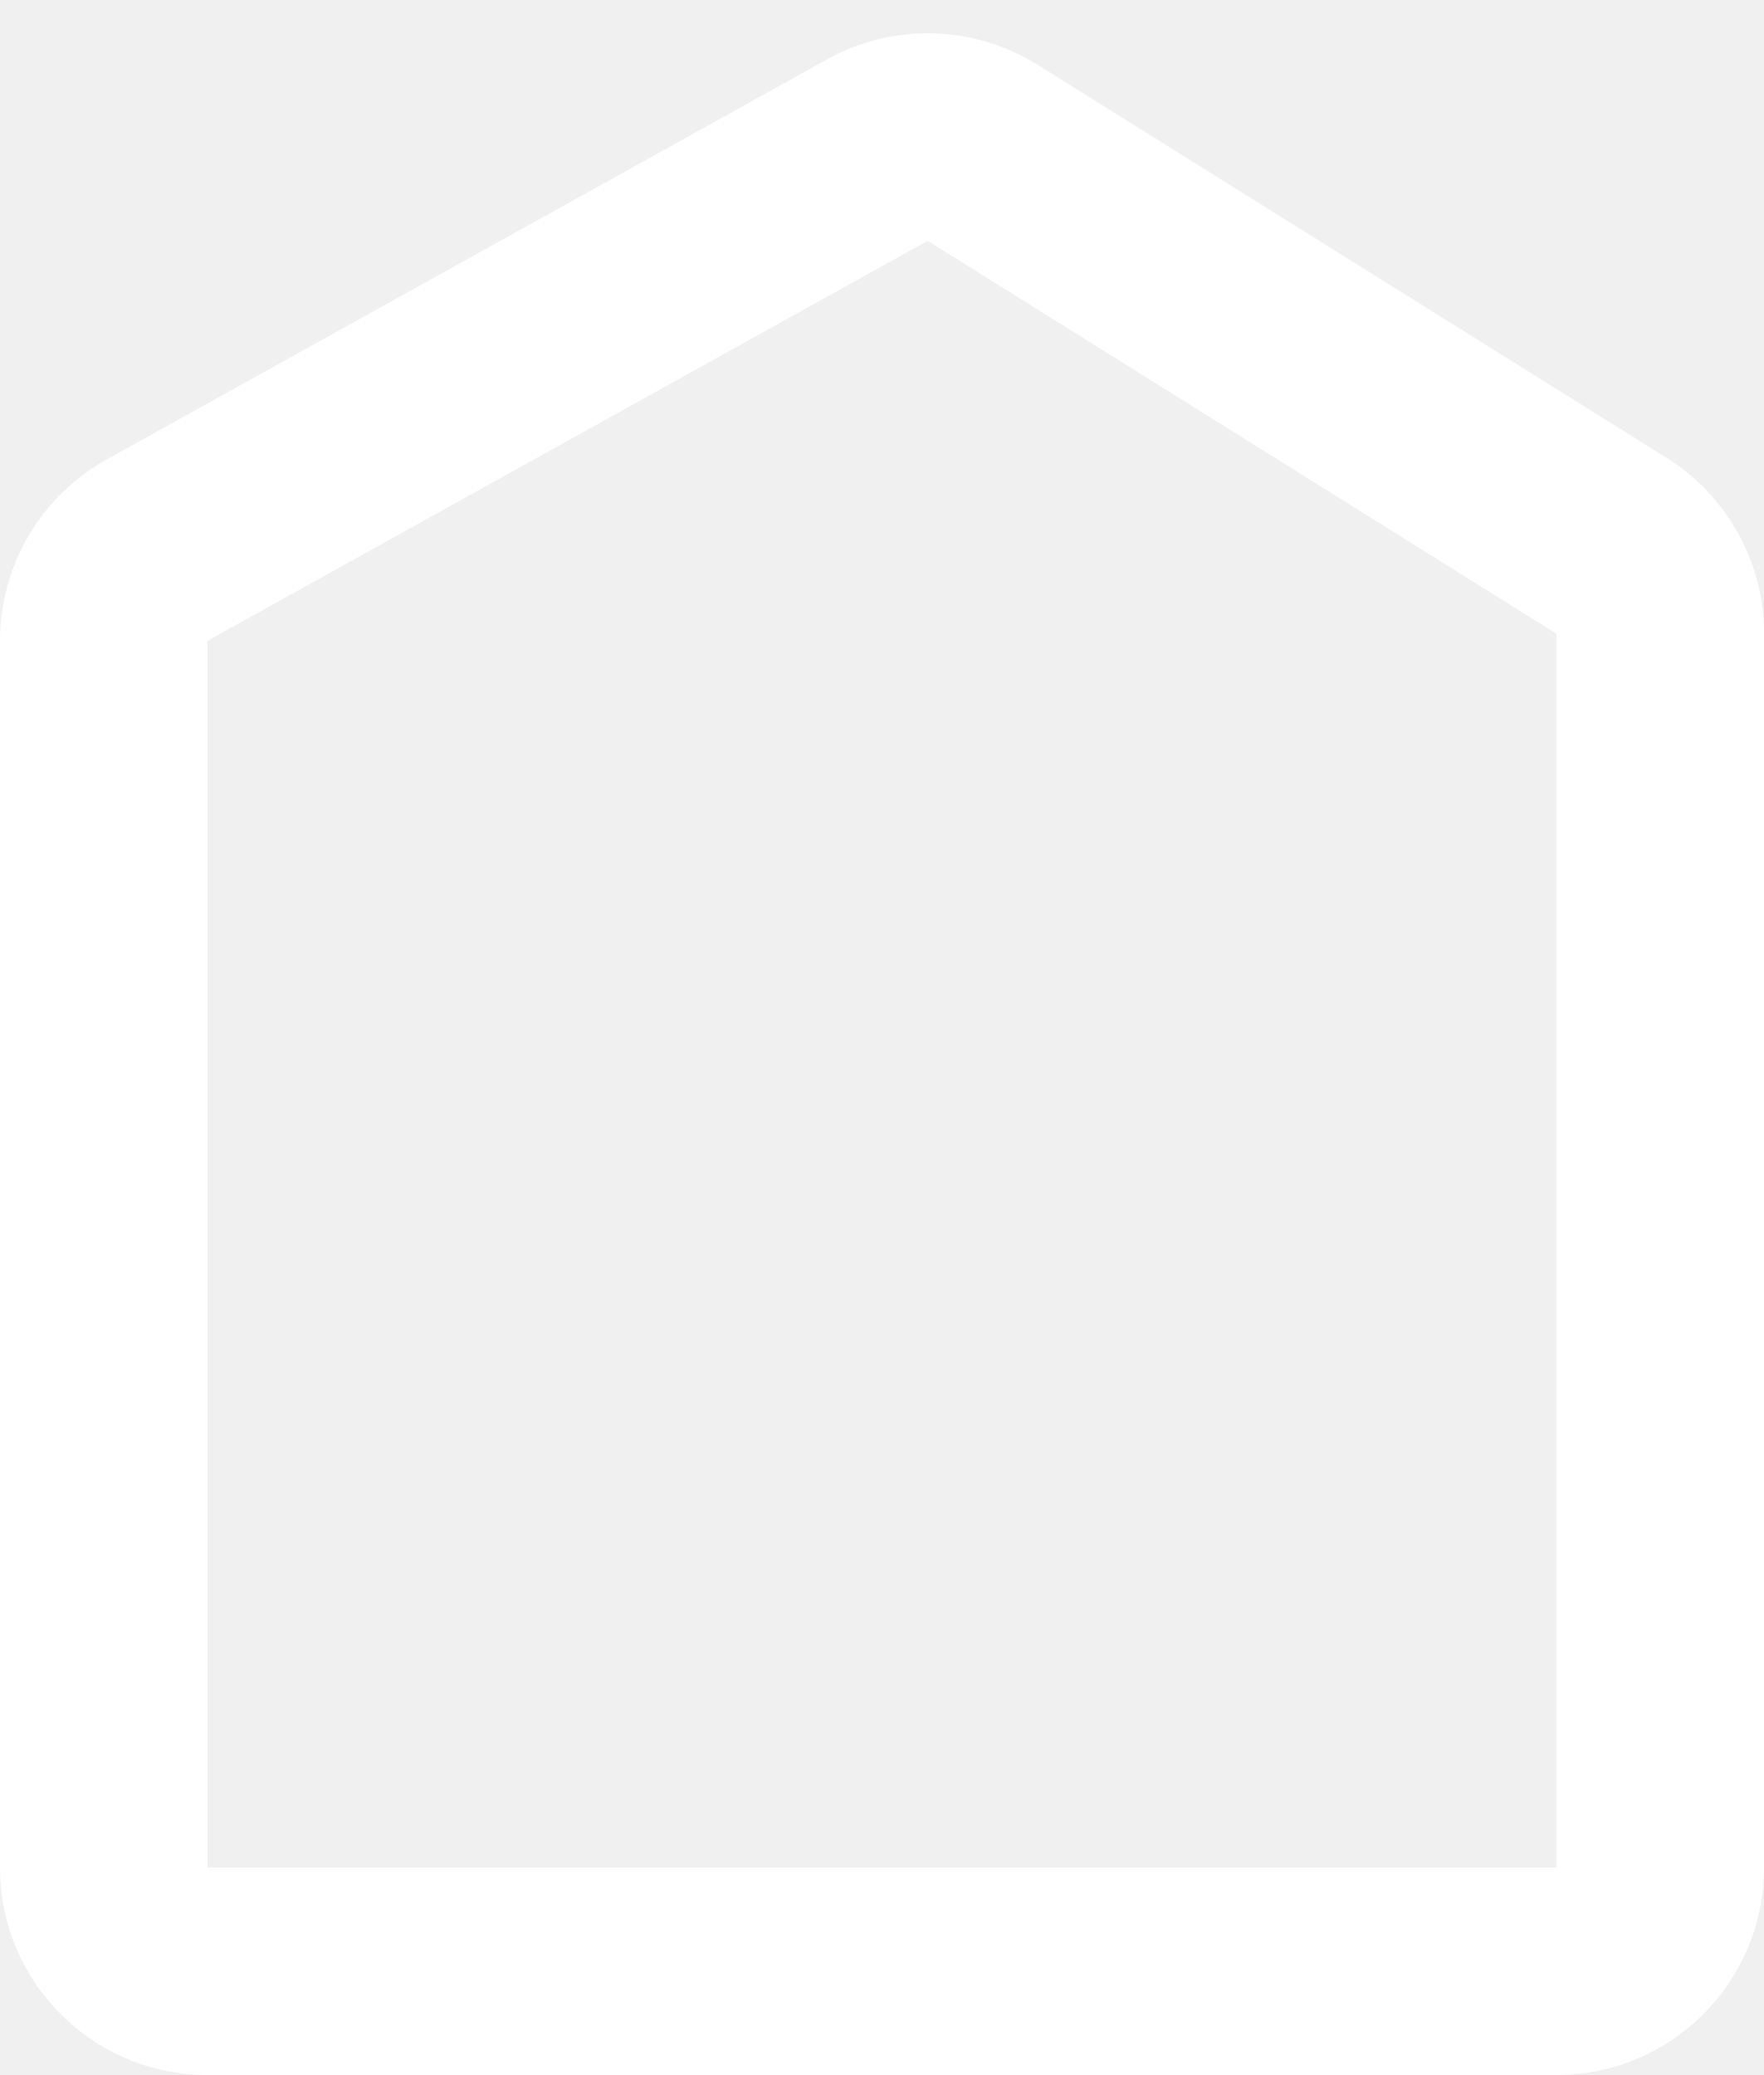
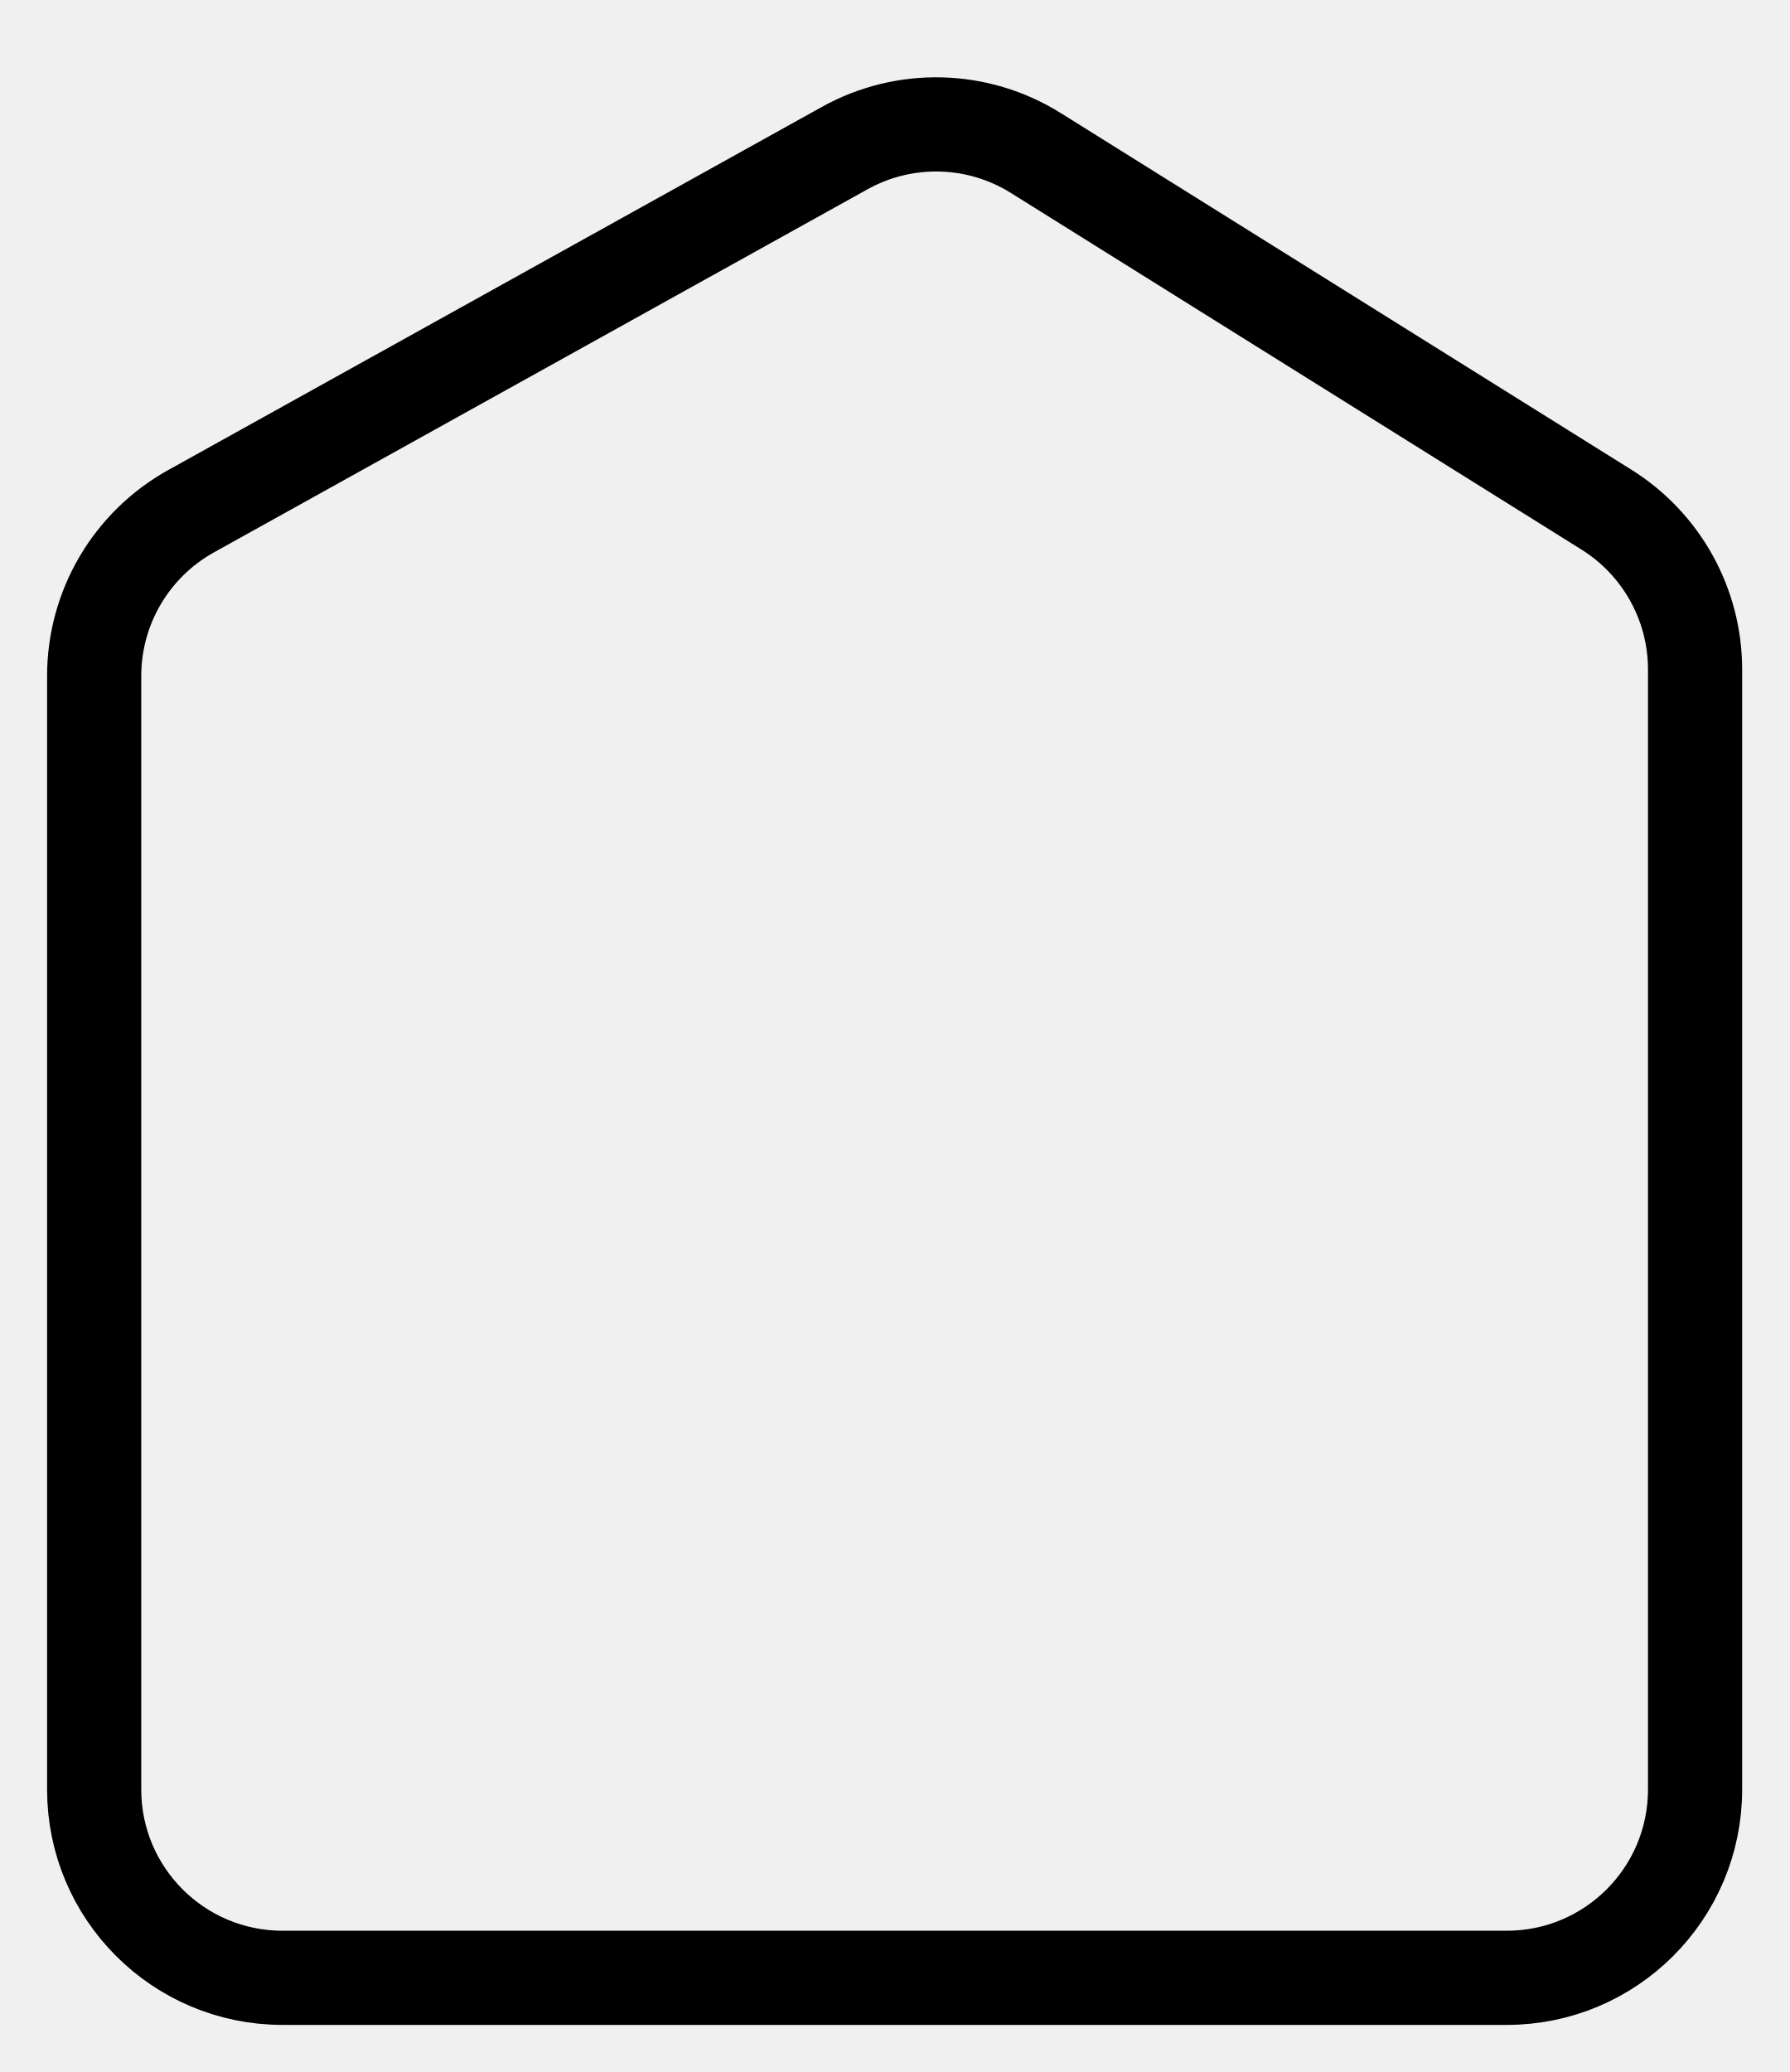
- <svg xmlns="http://www.w3.org/2000/svg" width="17" height="20" viewBox="0 0 17 20" fill="none">
-   <mask id="path-1-inside-1" fill="white">
-     <path d="M0 6.177C0 5.45 0.394 4.781 1.029 4.428L7.969 0.573C8.605 0.219 9.383 0.239 10 0.625L16.06 4.412C16.645 4.778 17 5.419 17 6.109V18C17 19.105 16.105 20 15 20H2C0.895 20 0 19.105 0 18V6.177Z" />
-   </mask>
-   <path d="M0 6.177C0 5.45 0.394 4.781 1.029 4.428L7.969 0.573C8.605 0.219 9.383 0.239 10 0.625L16.06 4.412C16.645 4.778 17 5.419 17 6.109V18C17 19.105 16.105 20 15 20H2C0.895 20 0 19.105 0 18V6.177Z" stroke="white" stroke-width="4" mask="url(#path-1-inside-1)" />
+ <svg xmlns="http://www.w3.org/2000/svg" xmlns:xlink="http://www.w3.org/1999/xlink" width="19px" height="22px" viewBox="0 0 19 22" version="1.1">
+   <defs>
+     <path d="M0,6.177 C0,5.45 0.394,4.781 1.029,4.428 L7.969,0.573 C8.605,0.219 9.383,0.239 10,0.625 L16.06,4.412 C16.645,4.778 17,5.419 17,6.109 L17,18 C17,19.105 16.105,20 15,20 L2,20 C0.895,20 0,19.105 0,18 L0,6.177 Z" id="path-1" />
+   </defs>
+   <g id="Page-1" stroke="none" stroke-width="1" fill="none" fill-rule="evenodd">
+     <g id="home" transform="translate(1, 1)">
+       <mask id="mask-2" fill="white">
+         <use xlink:href="#path-1" />
+       </mask>
+       <use id="Shape" stroke="#000000" xlink:href="#path-1" />
+     </g>
+   </g>
</svg>
